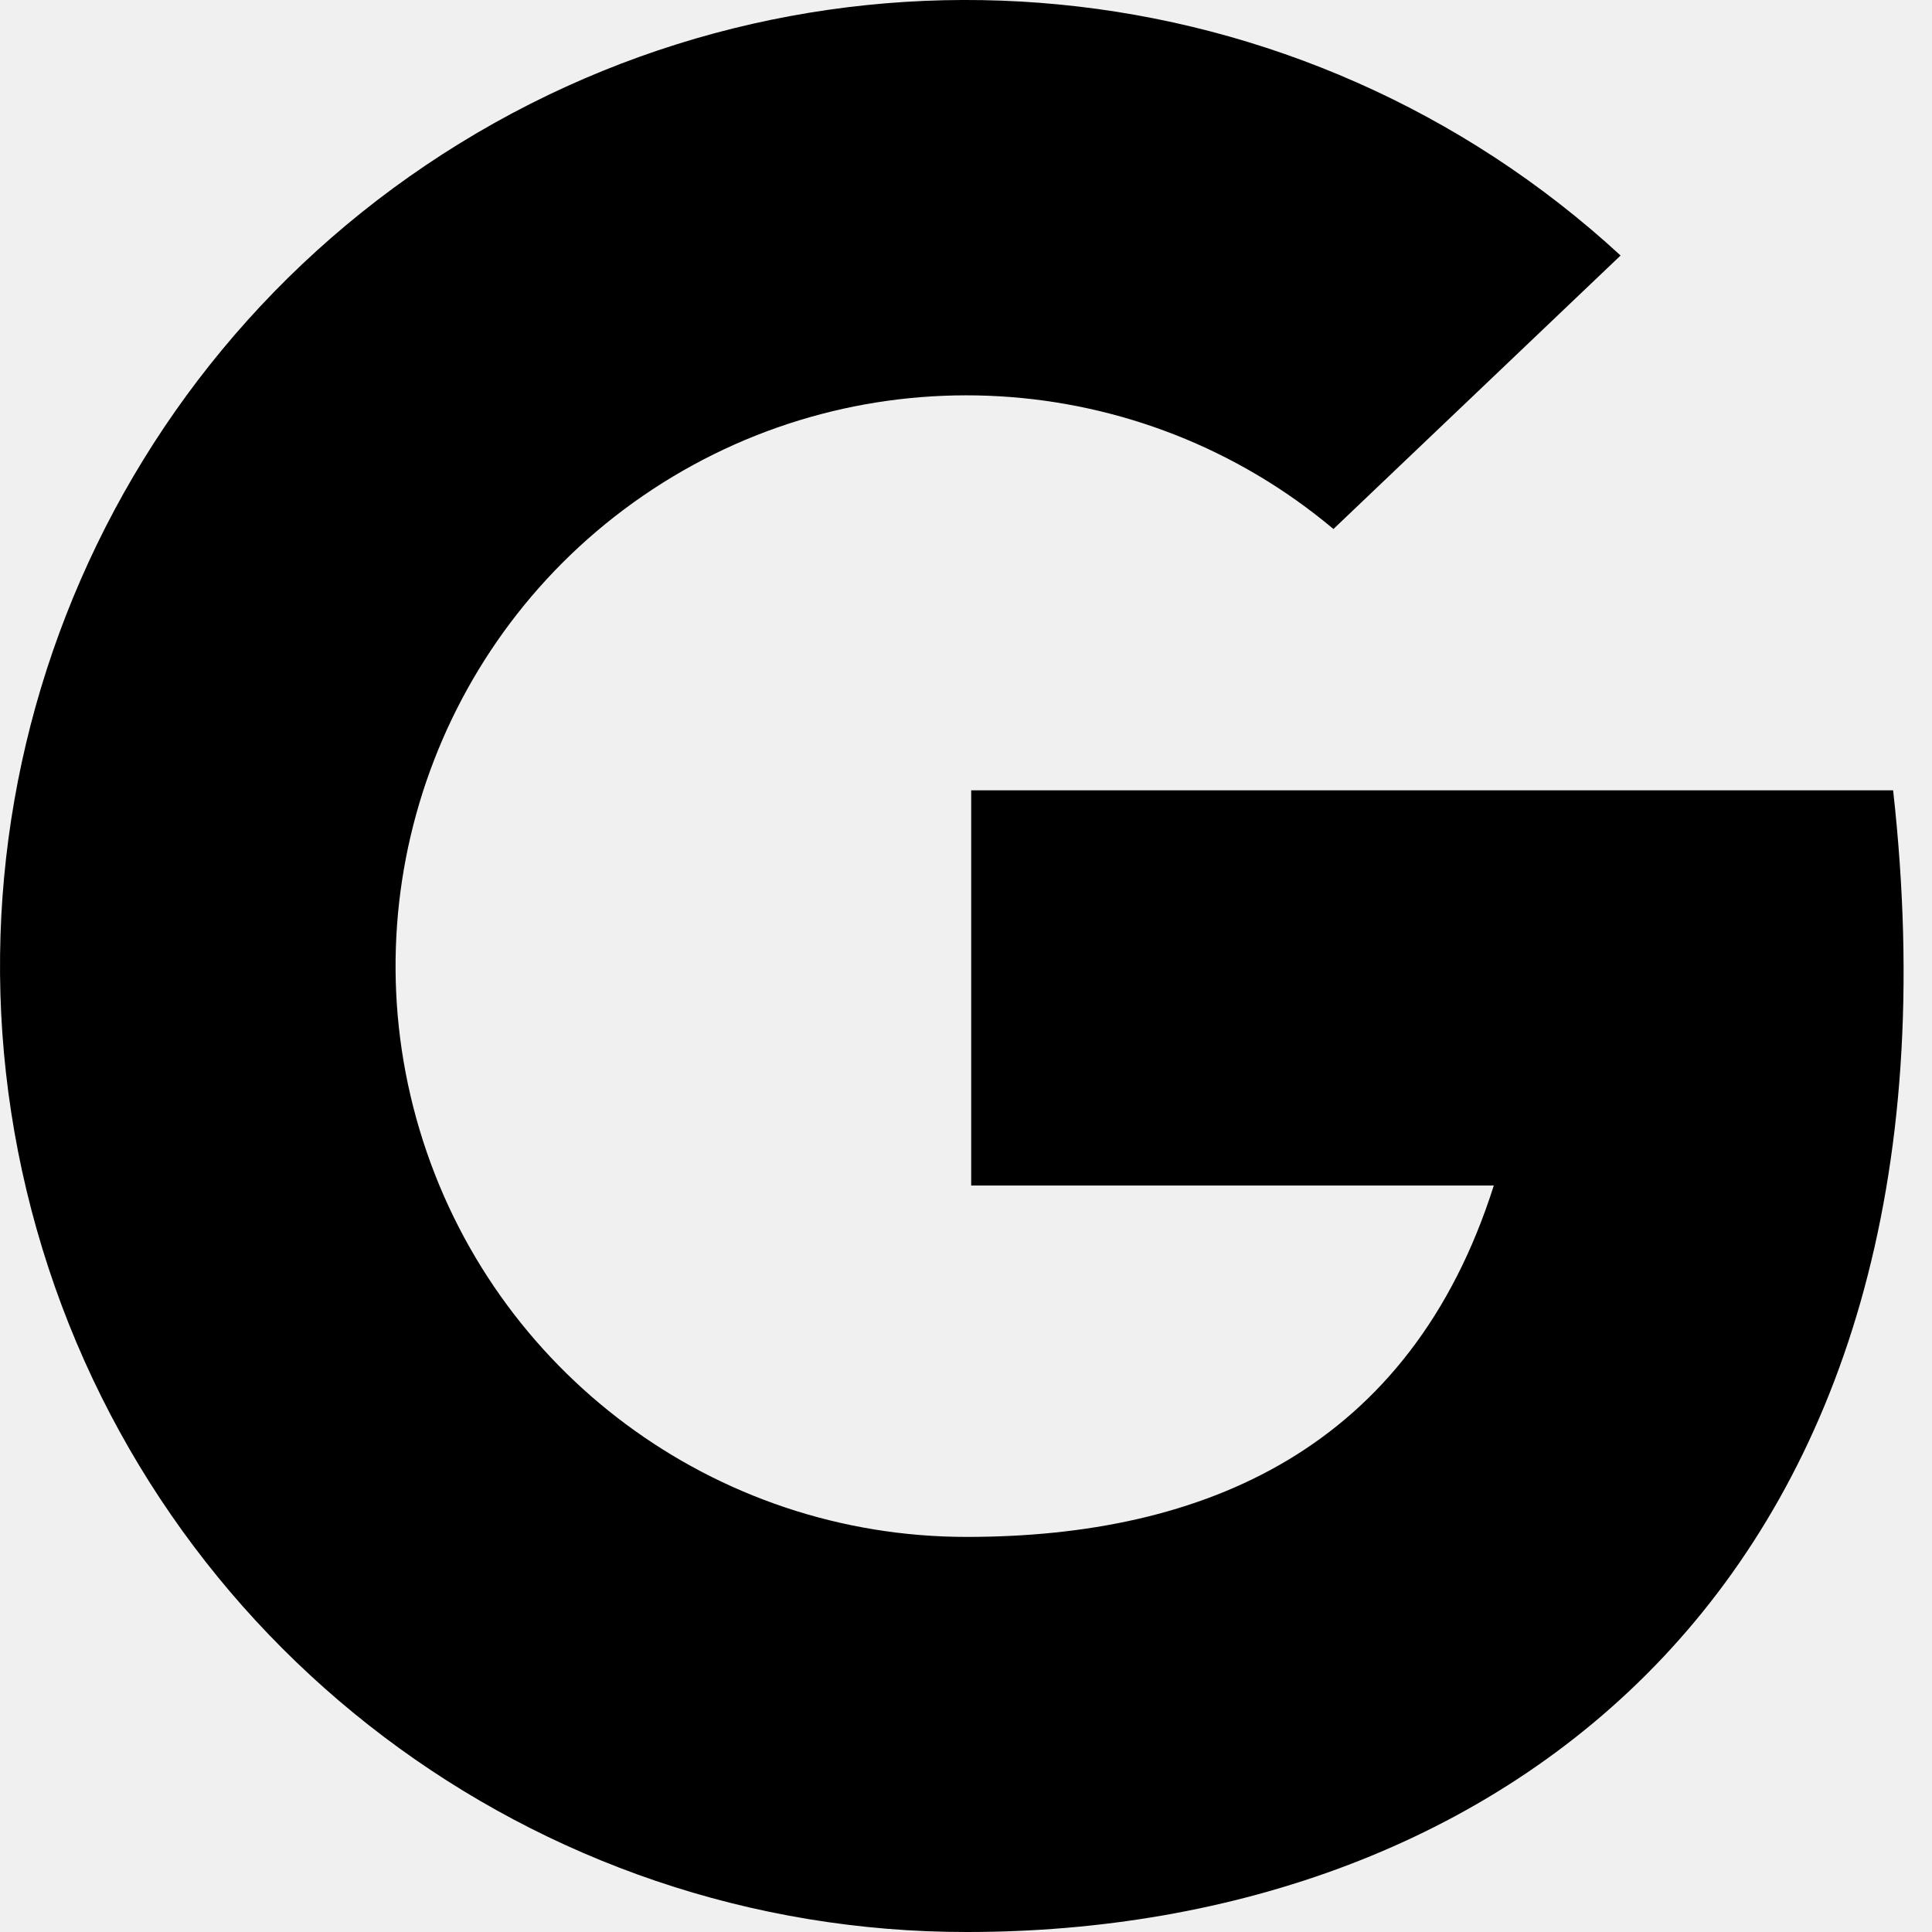
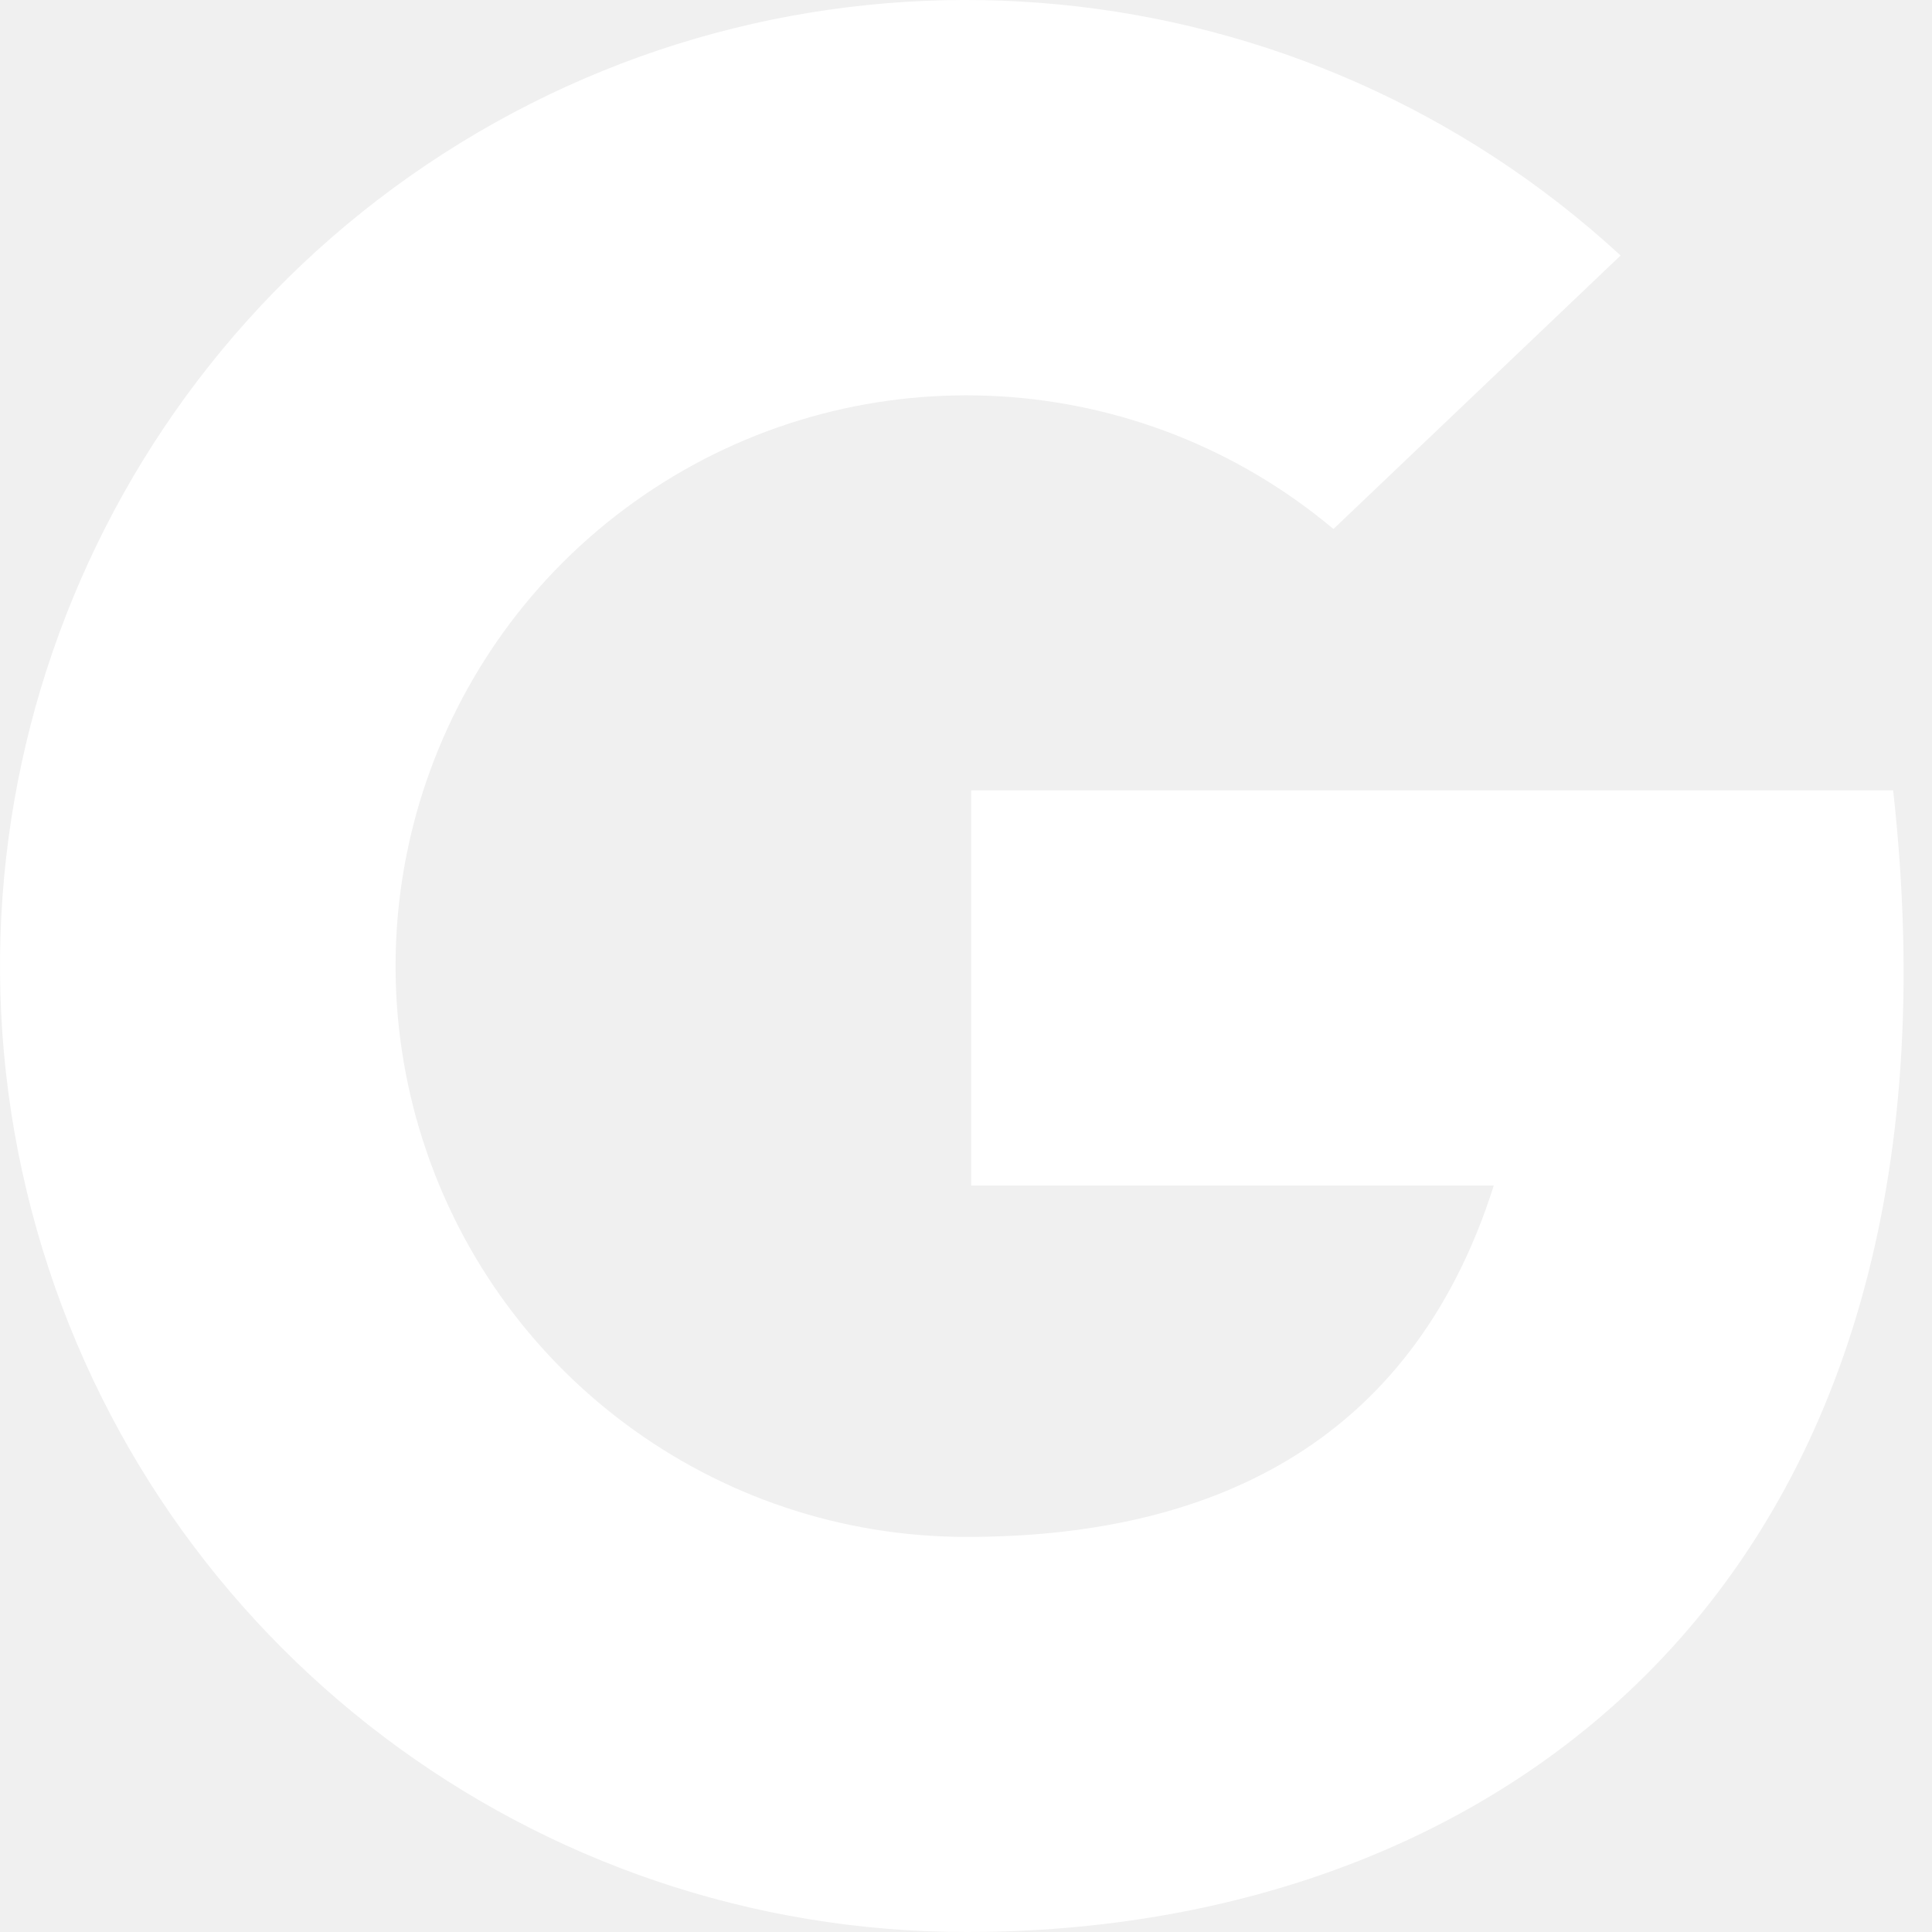
- <svg xmlns="http://www.w3.org/2000/svg" class="c3vet cn6xc c8omx cbjy8 cwrkv" viewBox="0 0 16 16">
-   <path d="M15.679 6.545H8.043v3.273h4.328c-.692 2.182-2.401 2.91-4.363 2.91a4.727 4.727 0 1 1 3.035-8.347l2.378-2.265A8 8 0 1 0 8.008 16c4.41 0 8.4-2.909 7.67-9.455Z" />
+ <svg xmlns="http://www.w3.org/2000/svg" class="c3vet cn6xc c8omx cbjy8 cwrkv" viewBox="0 0 16 16" width="18" height="18">
+   <path d="M15.679 6.545H8.043v3.273h4.328c-.692 2.182-2.401 2.91-4.363 2.91a4.727 4.727 0 1 1 3.035-8.347l2.378-2.265A8 8 0 1 0 8.008 16c4.41 0 8.4-2.909 7.67-9.455Z" fill="#FFFFFF" data-original="#FFFFFF">
+ </path>
</svg>
